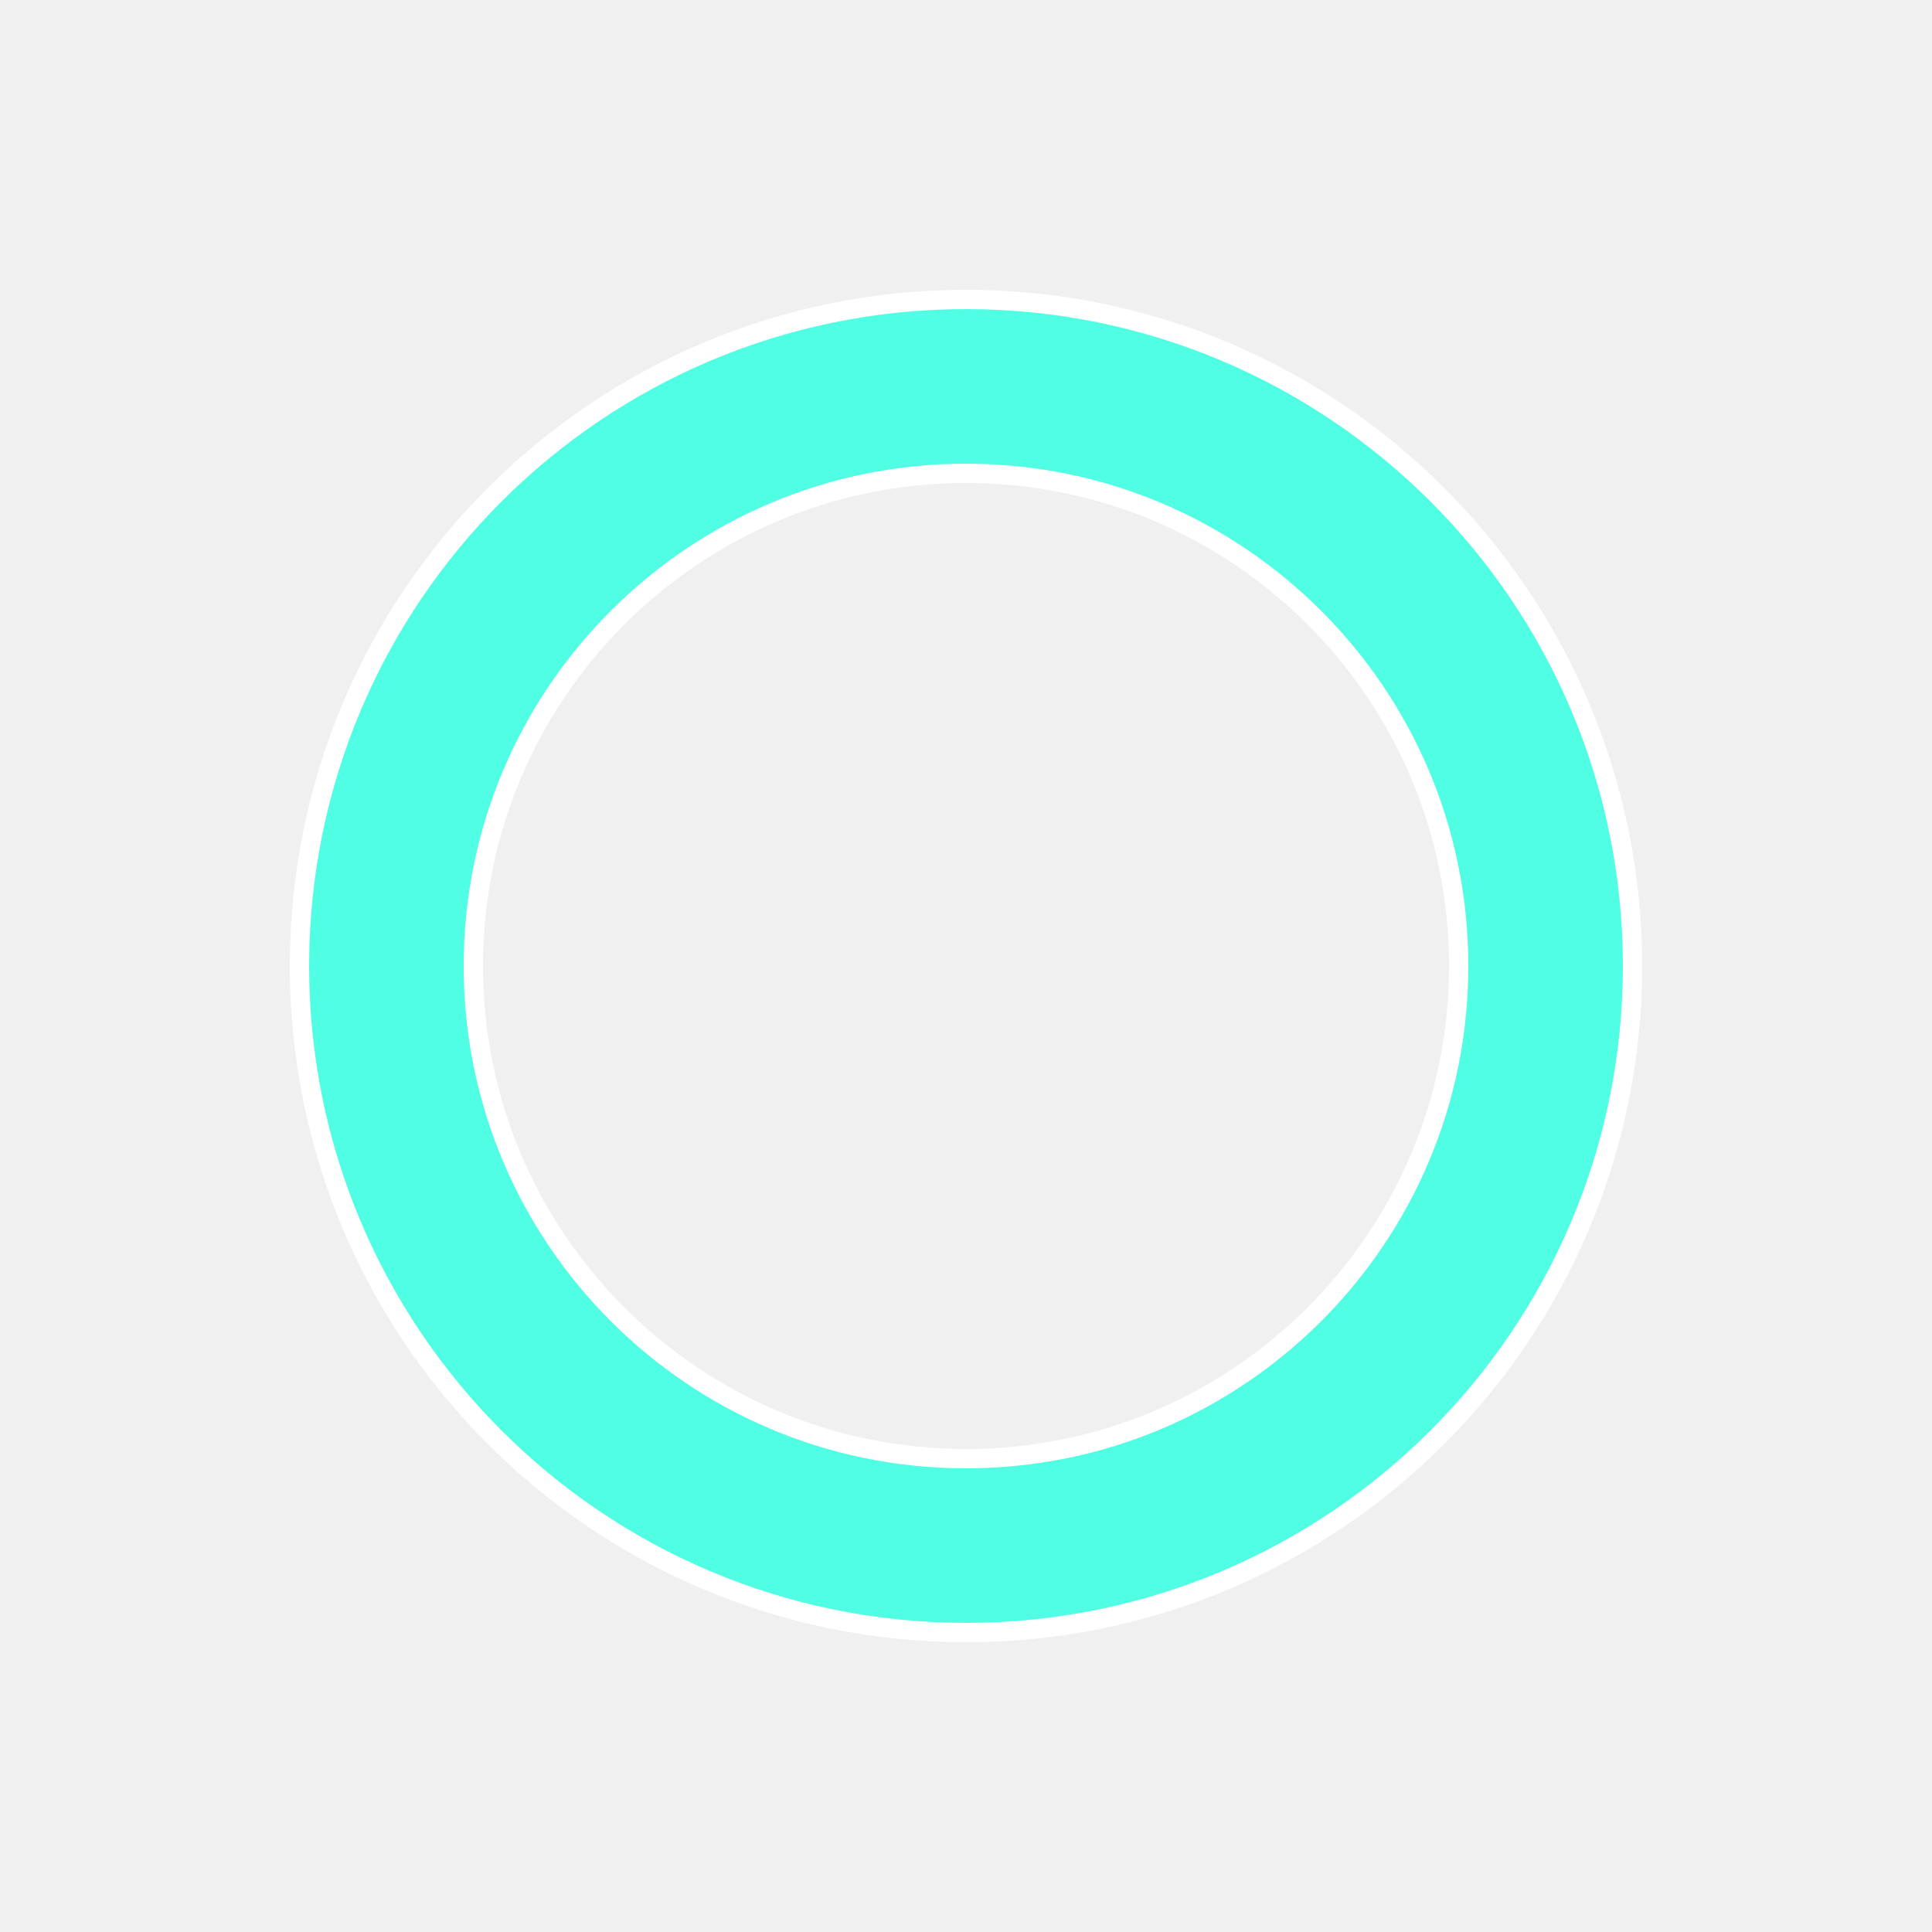
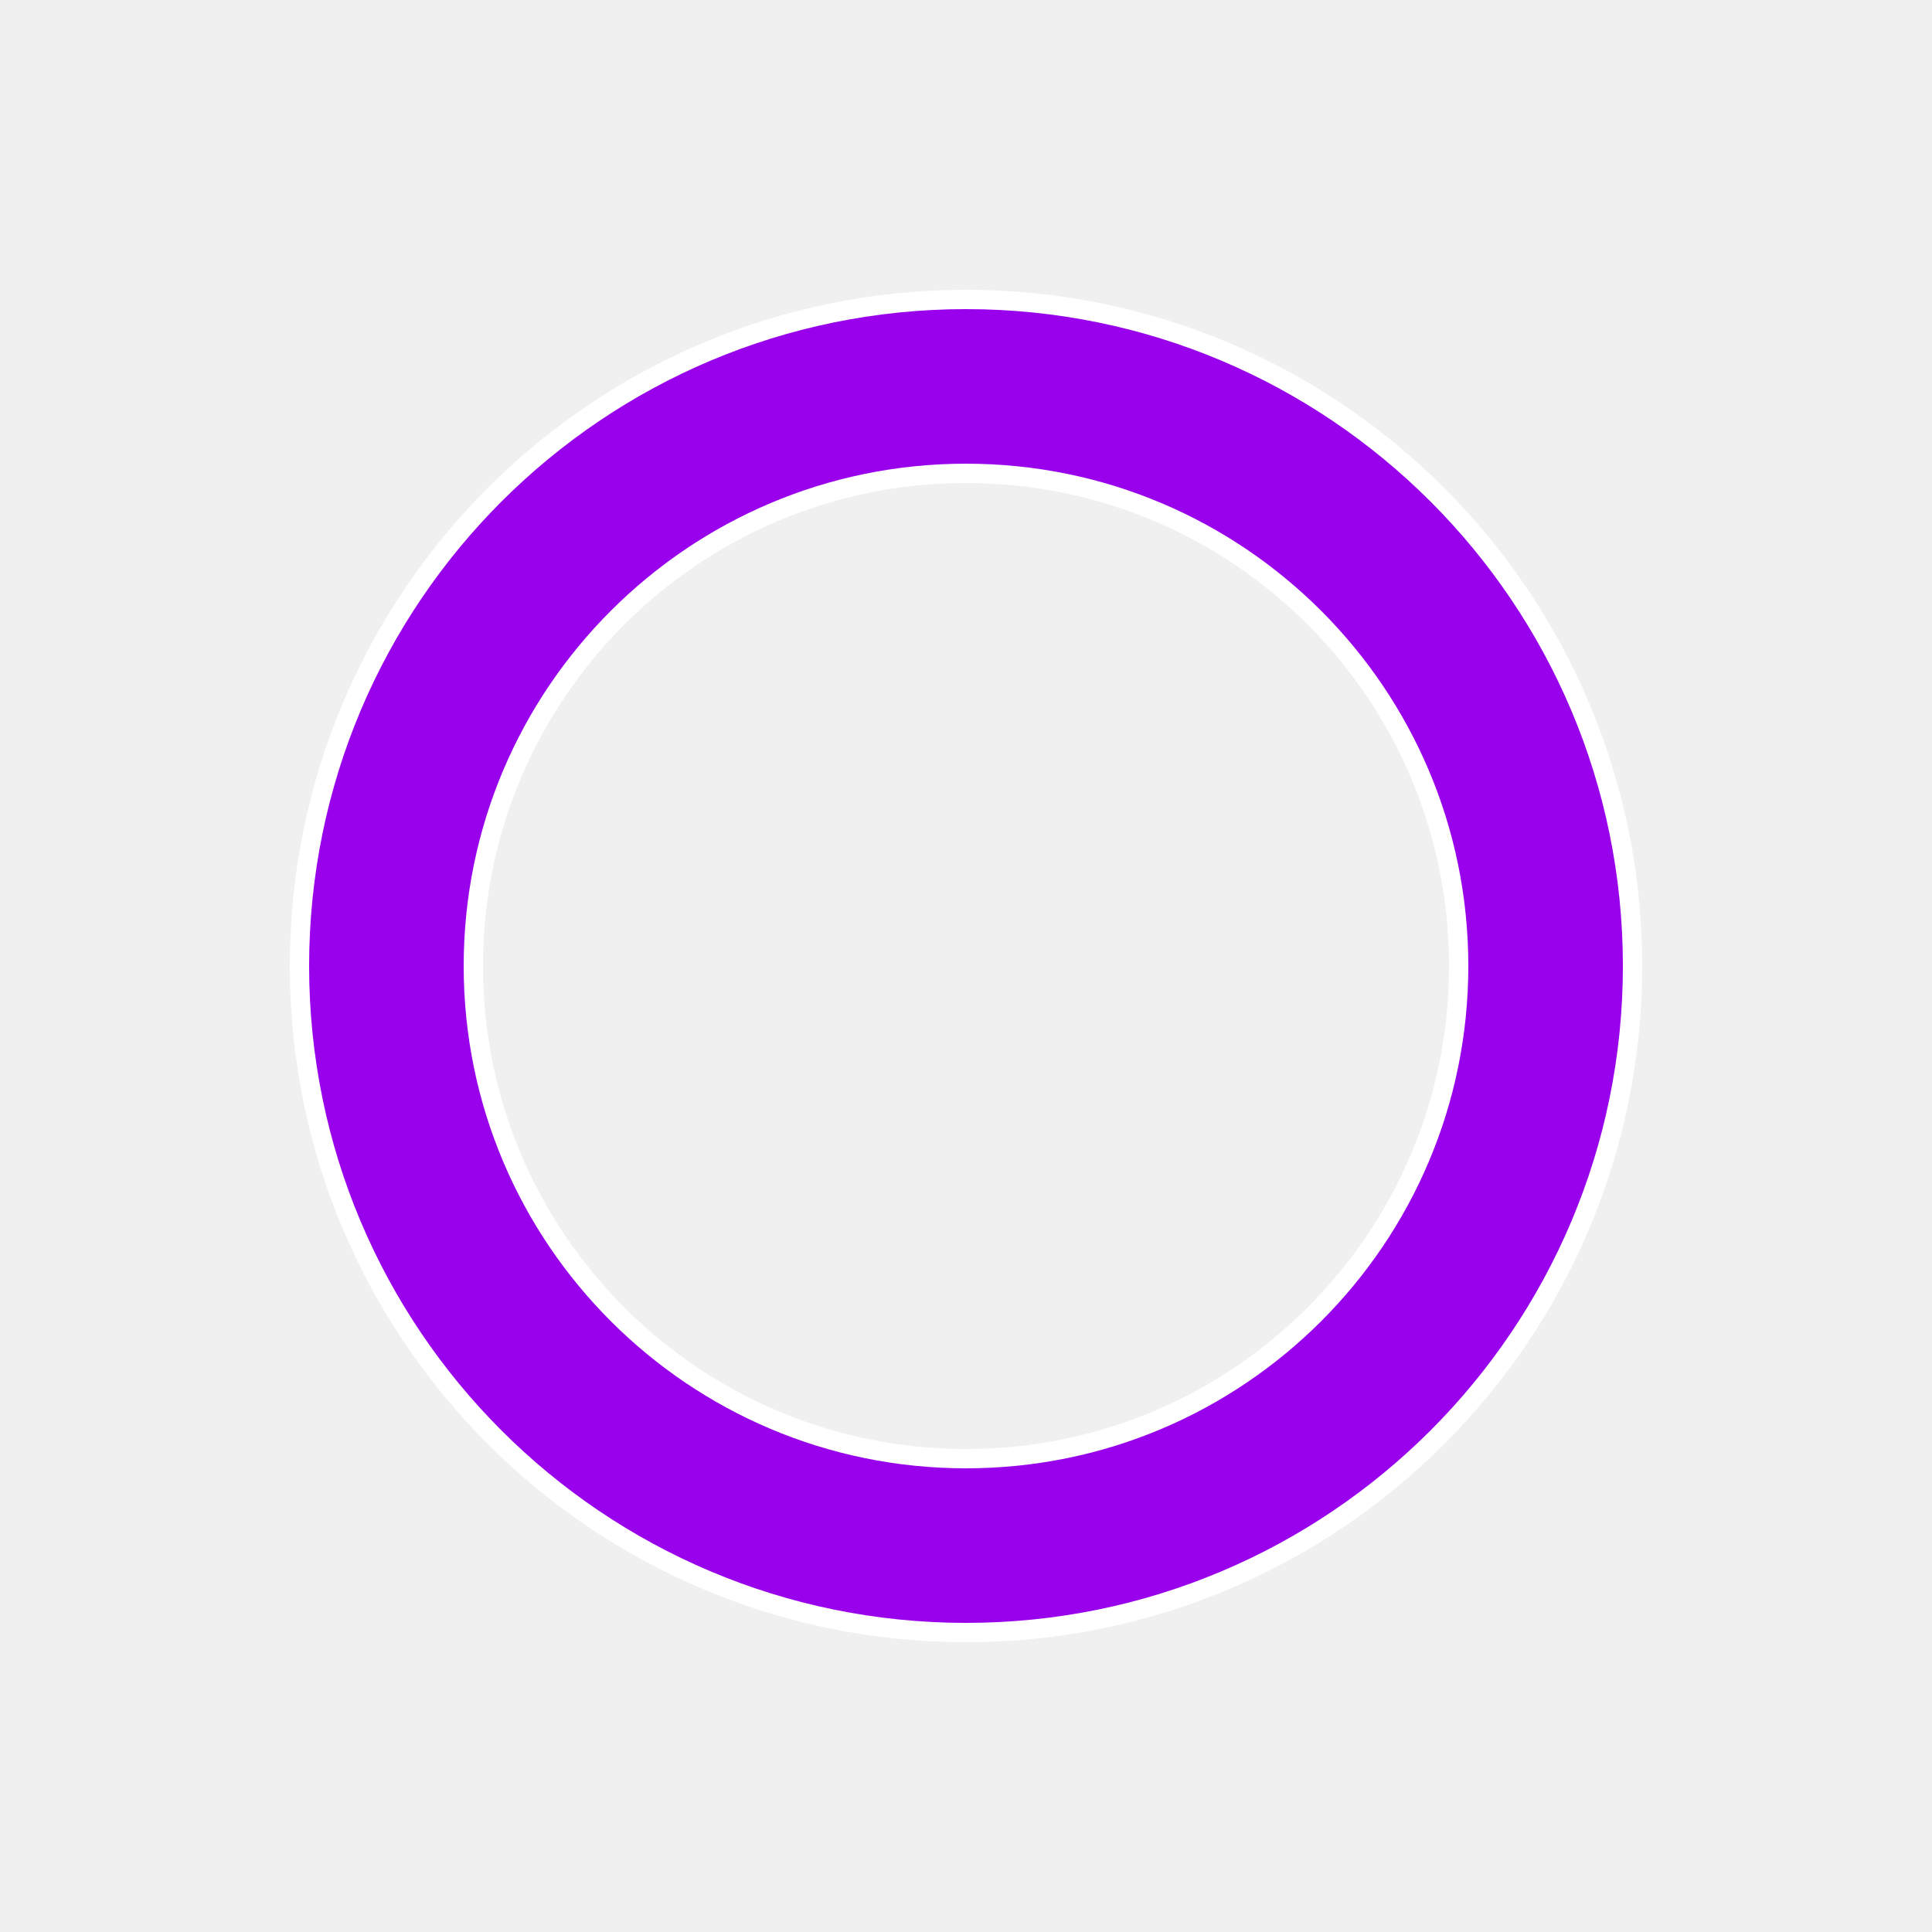
<svg xmlns="http://www.w3.org/2000/svg" class="loading" style="margin: auto; background: rgba(241, 242, 243, 0); display: block;" width="200px" height="200px" viewBox="0 0 100 100" preserveAspectRatio="xMidYMid">
  <circle cx="50" cy="50" r="30" stroke="#ffffff" stroke-width="10" fill="none" />
-   <circle cx="50" cy="50" r="30" stroke="#50ffe3" stroke-width="8" stroke-linecap="round" fill="none">
+   <circle cx="50" cy="50" r="30" stroke="#9900eb" stroke-width="8" stroke-linecap="round" fill="none">
    <animateTransform attributeName="transform" type="rotate" repeatCount="indefinite" dur="1s" values="0 50 50;180 50 50;720 50 50" keyTimes="0;0.5;1" />
    <animate attributeName="stroke-dasharray" repeatCount="indefinite" dur="1s" values="18.85 169.646;94.248 94.248;18.85 169.646" keyTimes="0;0.5;1" />
  </circle>
</svg>
